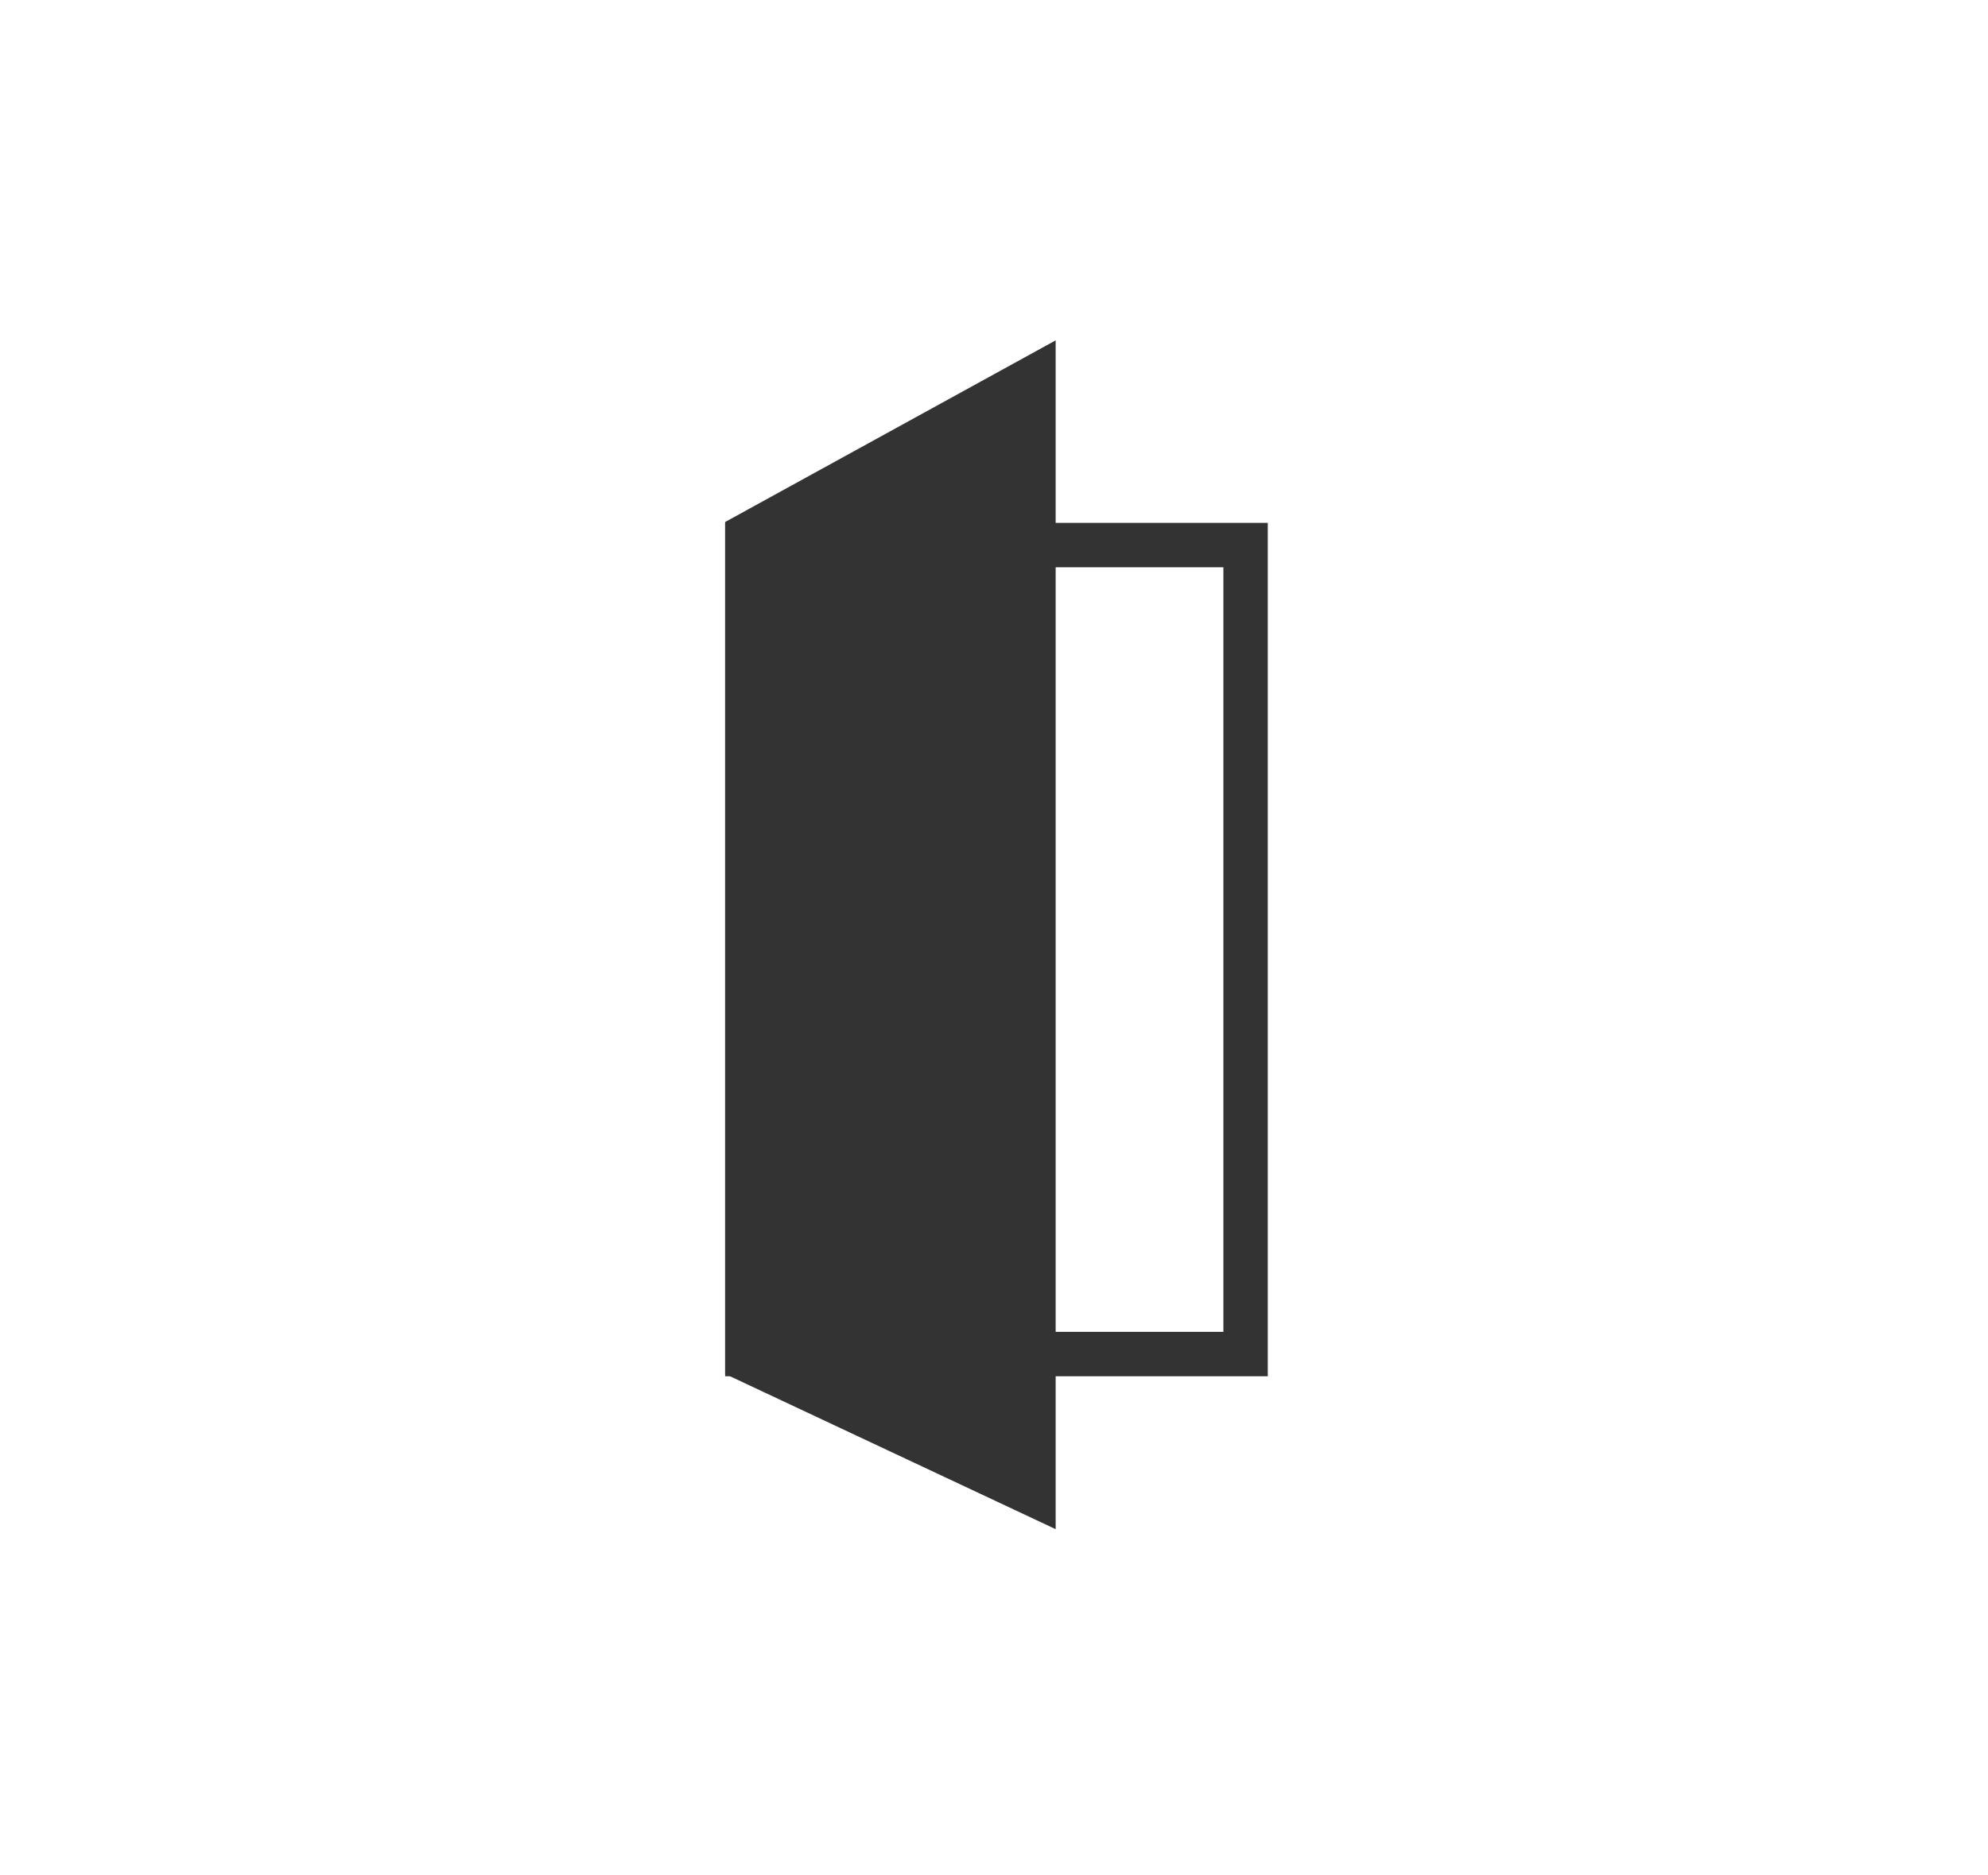
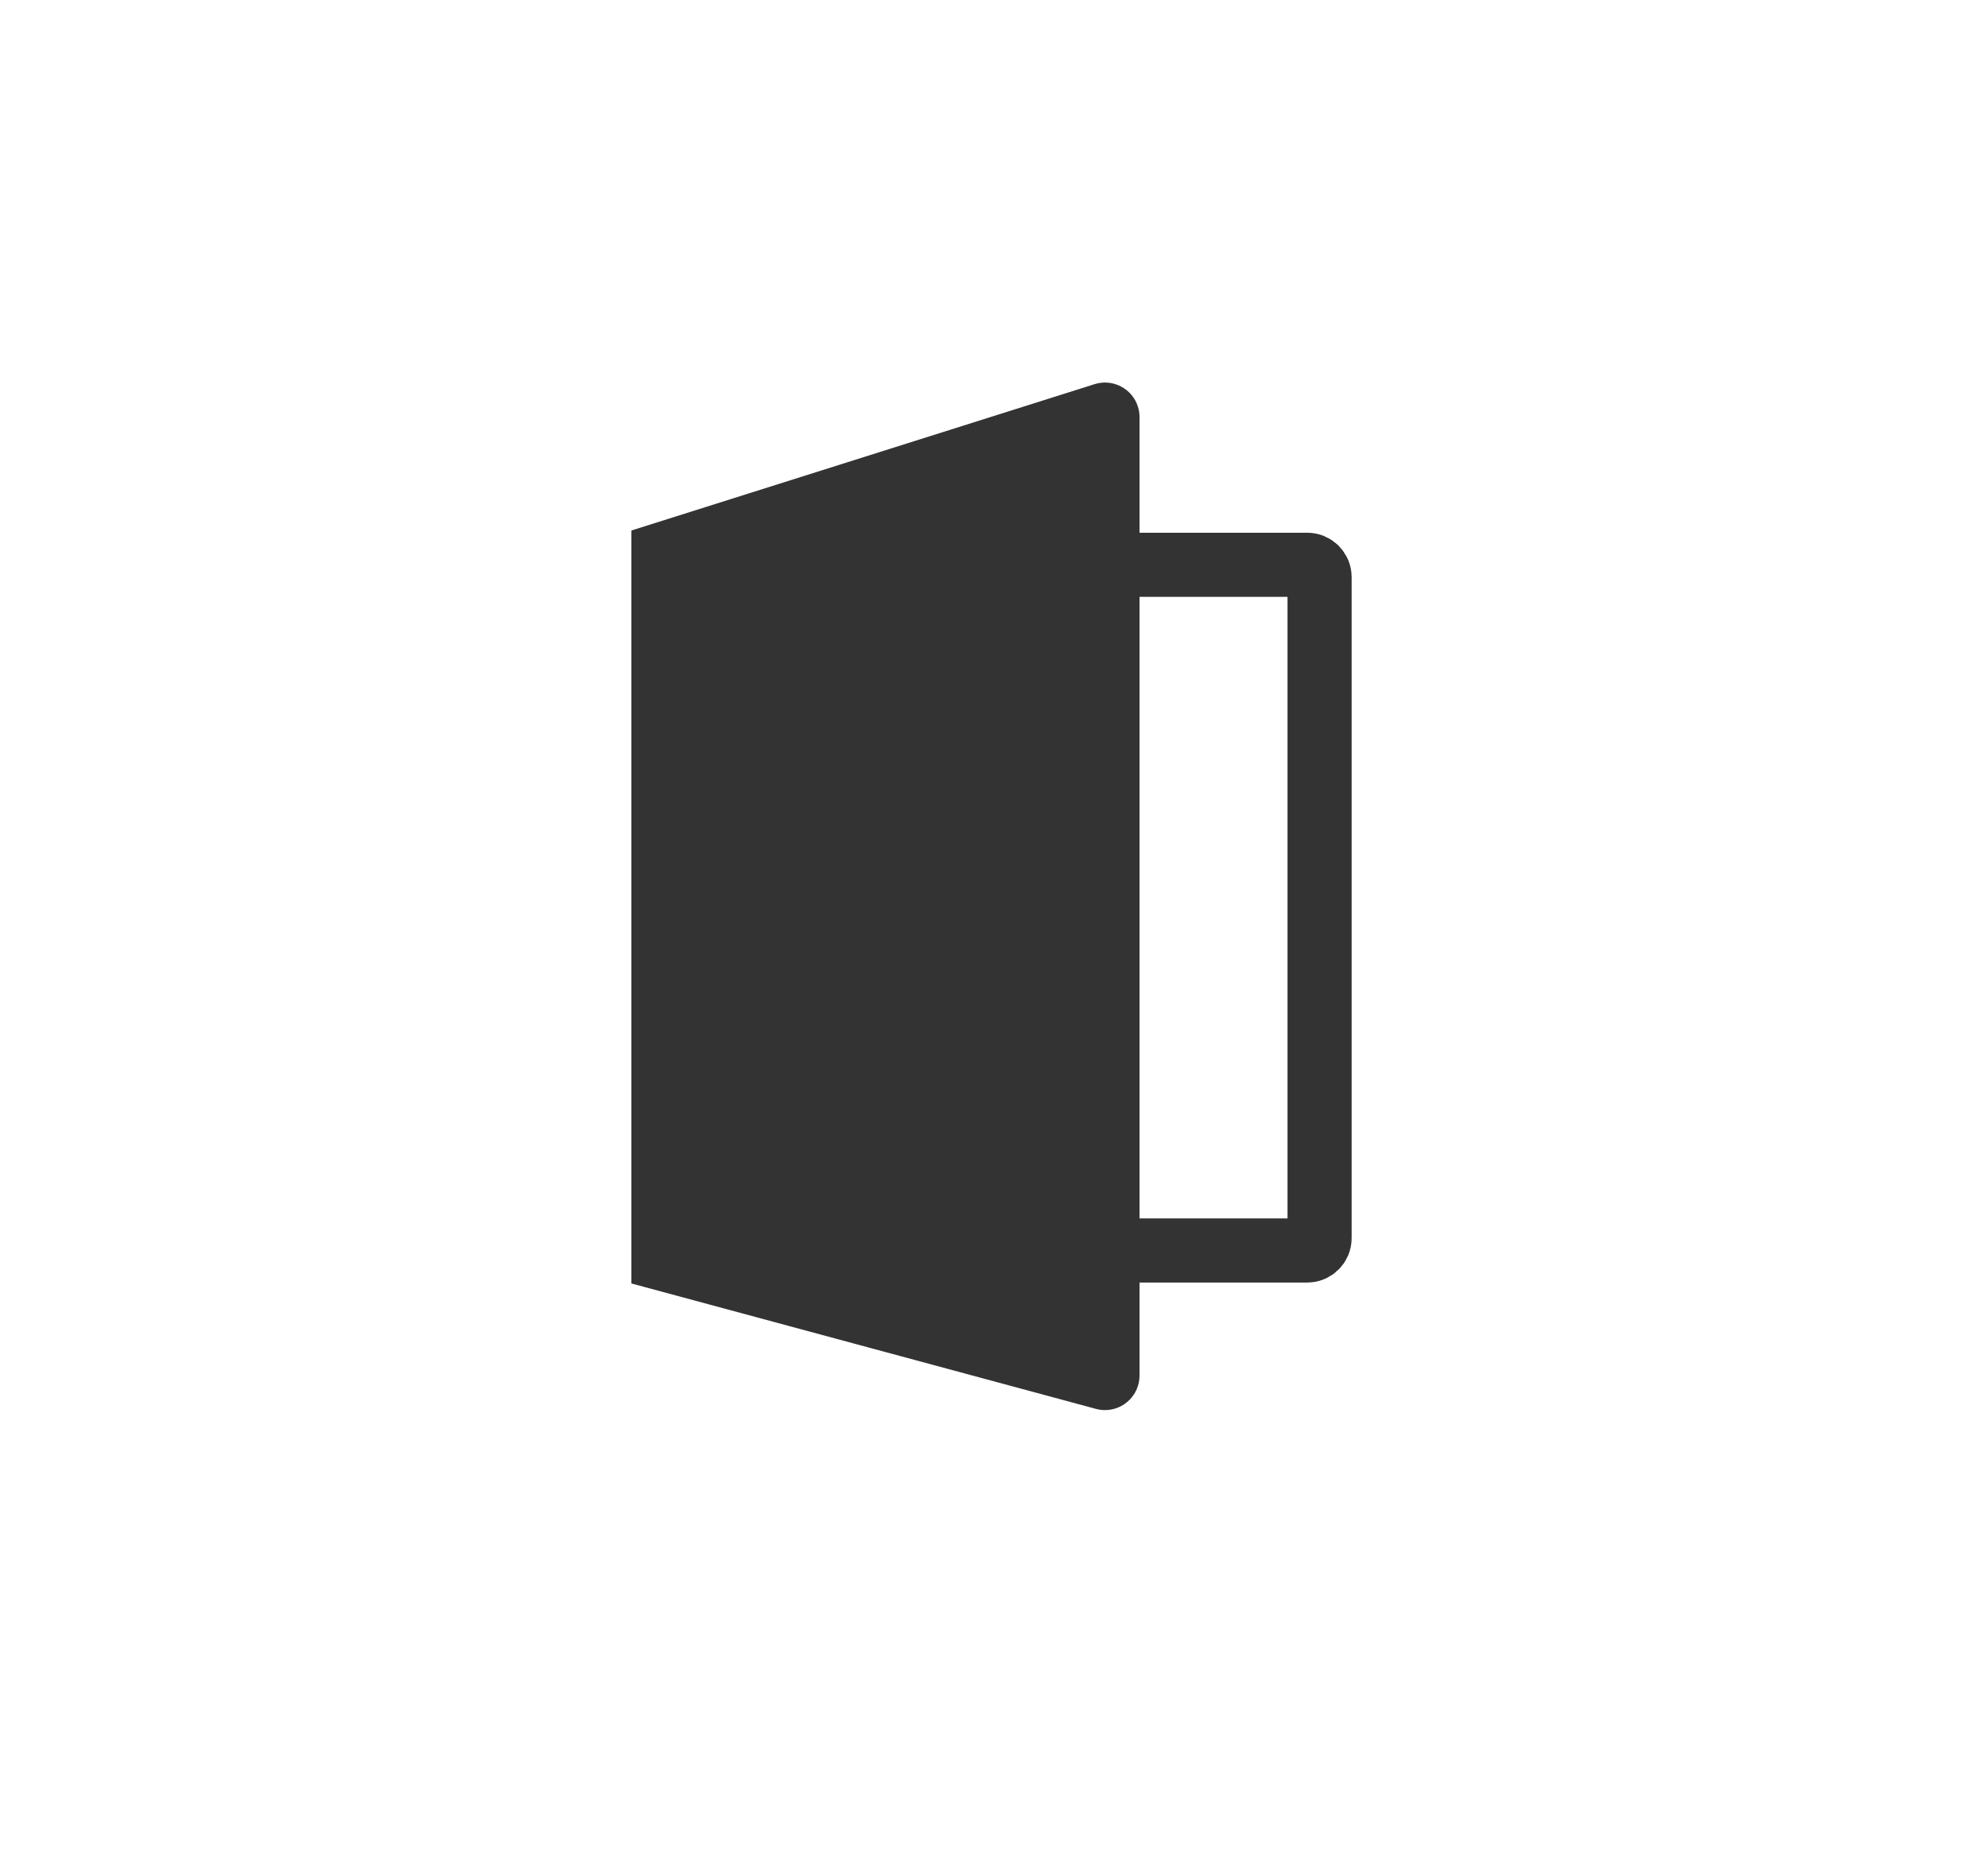
<svg xmlns="http://www.w3.org/2000/svg" width="403px" height="380px" viewBox="0 0 403 380" version="1.1">
  <g id="icons" stroke="none" stroke-width="1" fill="none" fill-rule="evenodd">
-     <g id="Bedroom" transform="translate(147, 69)">
-       <rect id="Rectangle" stroke="#333333" stroke-width="9" x="4.5" y="41.5" width="101" height="164" />
-       <polygon id="Rectangle" fill="#333333" points="0 36.822 67 0 67 241 0 209.537" />
+     <g id="Bedroom" transform="translate(128, 75)">
+       <path d="M6.5,39.5 L6.5,178.5 L137,178.5 C138.381,178.5 139.5,177.381 139.5,176 L139.5,42 C139.5,40.619 138.381,39.5 137,39.5 L6.5,39.5 Z" id="Rectangle" stroke="#333333" stroke-width="13" />
+       <path d="M0,32.544 L93.891,2.878 C97.577,1.713 101.51,3.758 102.675,7.444 C102.89,8.126 103,8.837 103,9.553 L103,203.86 C103,207.726 99.866,210.86 96,210.86 C95.384,210.86 94.77,210.778 94.175,210.618 L0,185.192 L0,32.544 Z" id="Rectangle" fill="#333333" />
    </g>
  </g>
</svg>
